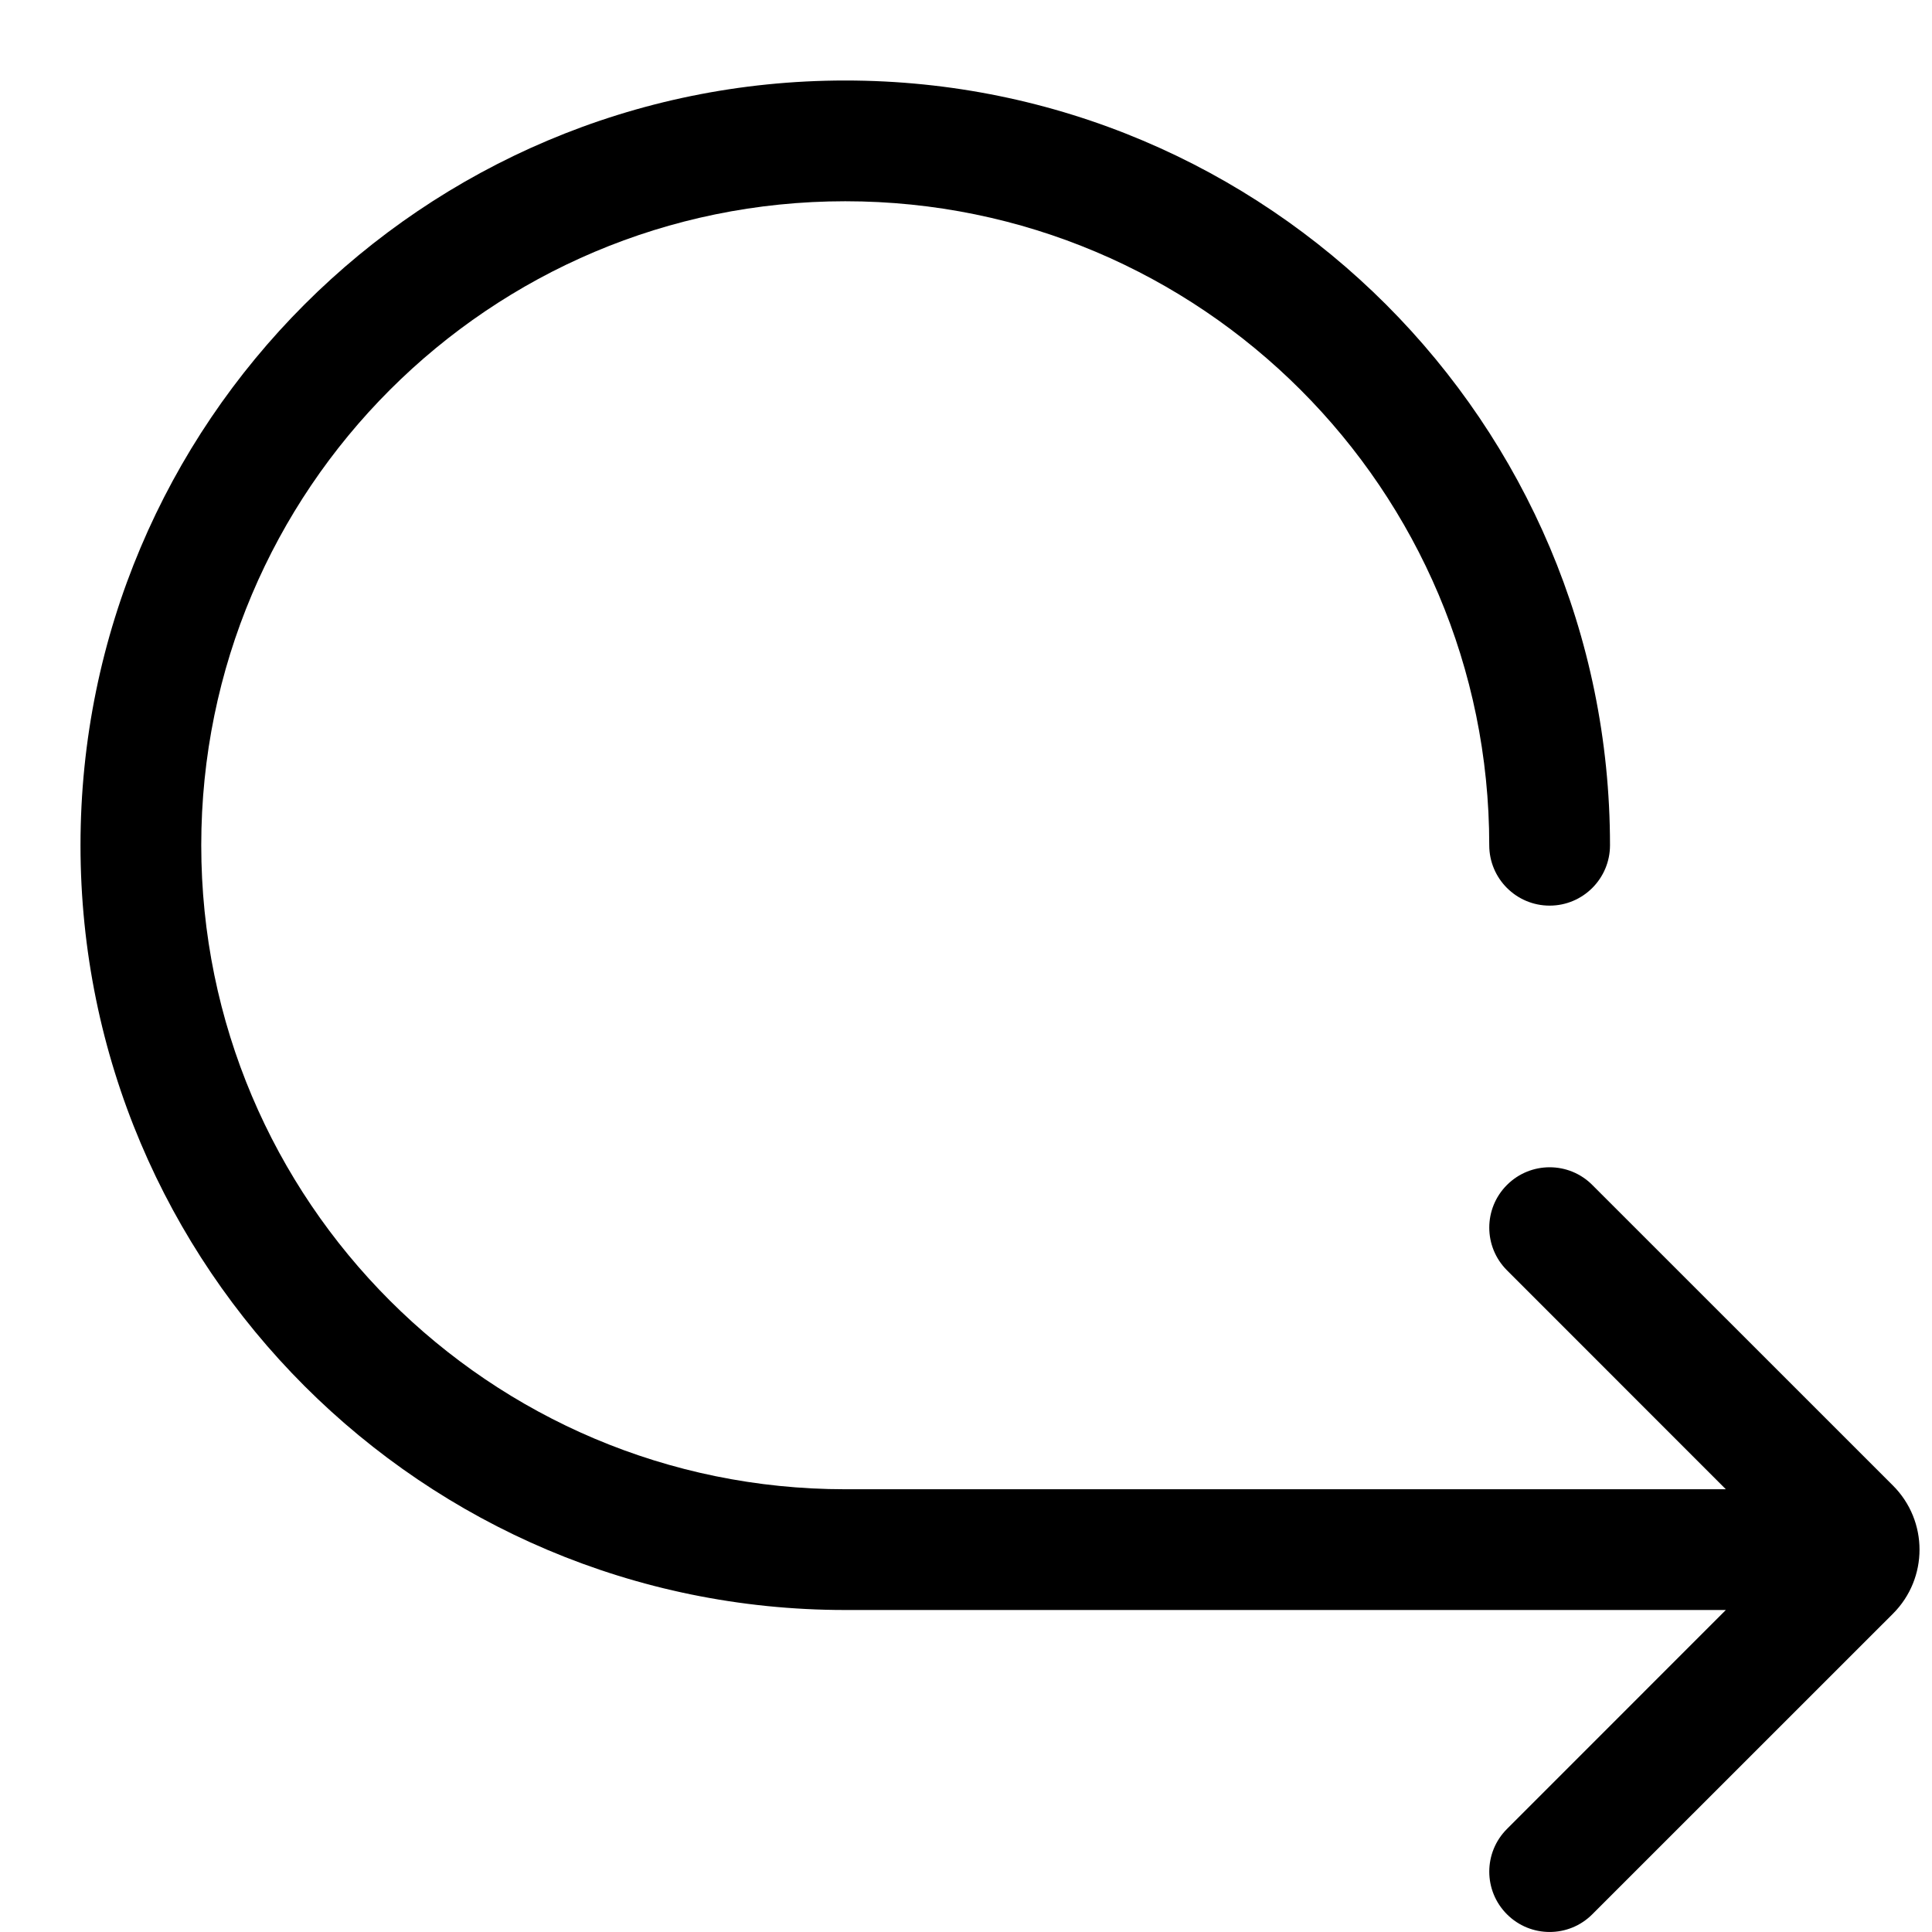
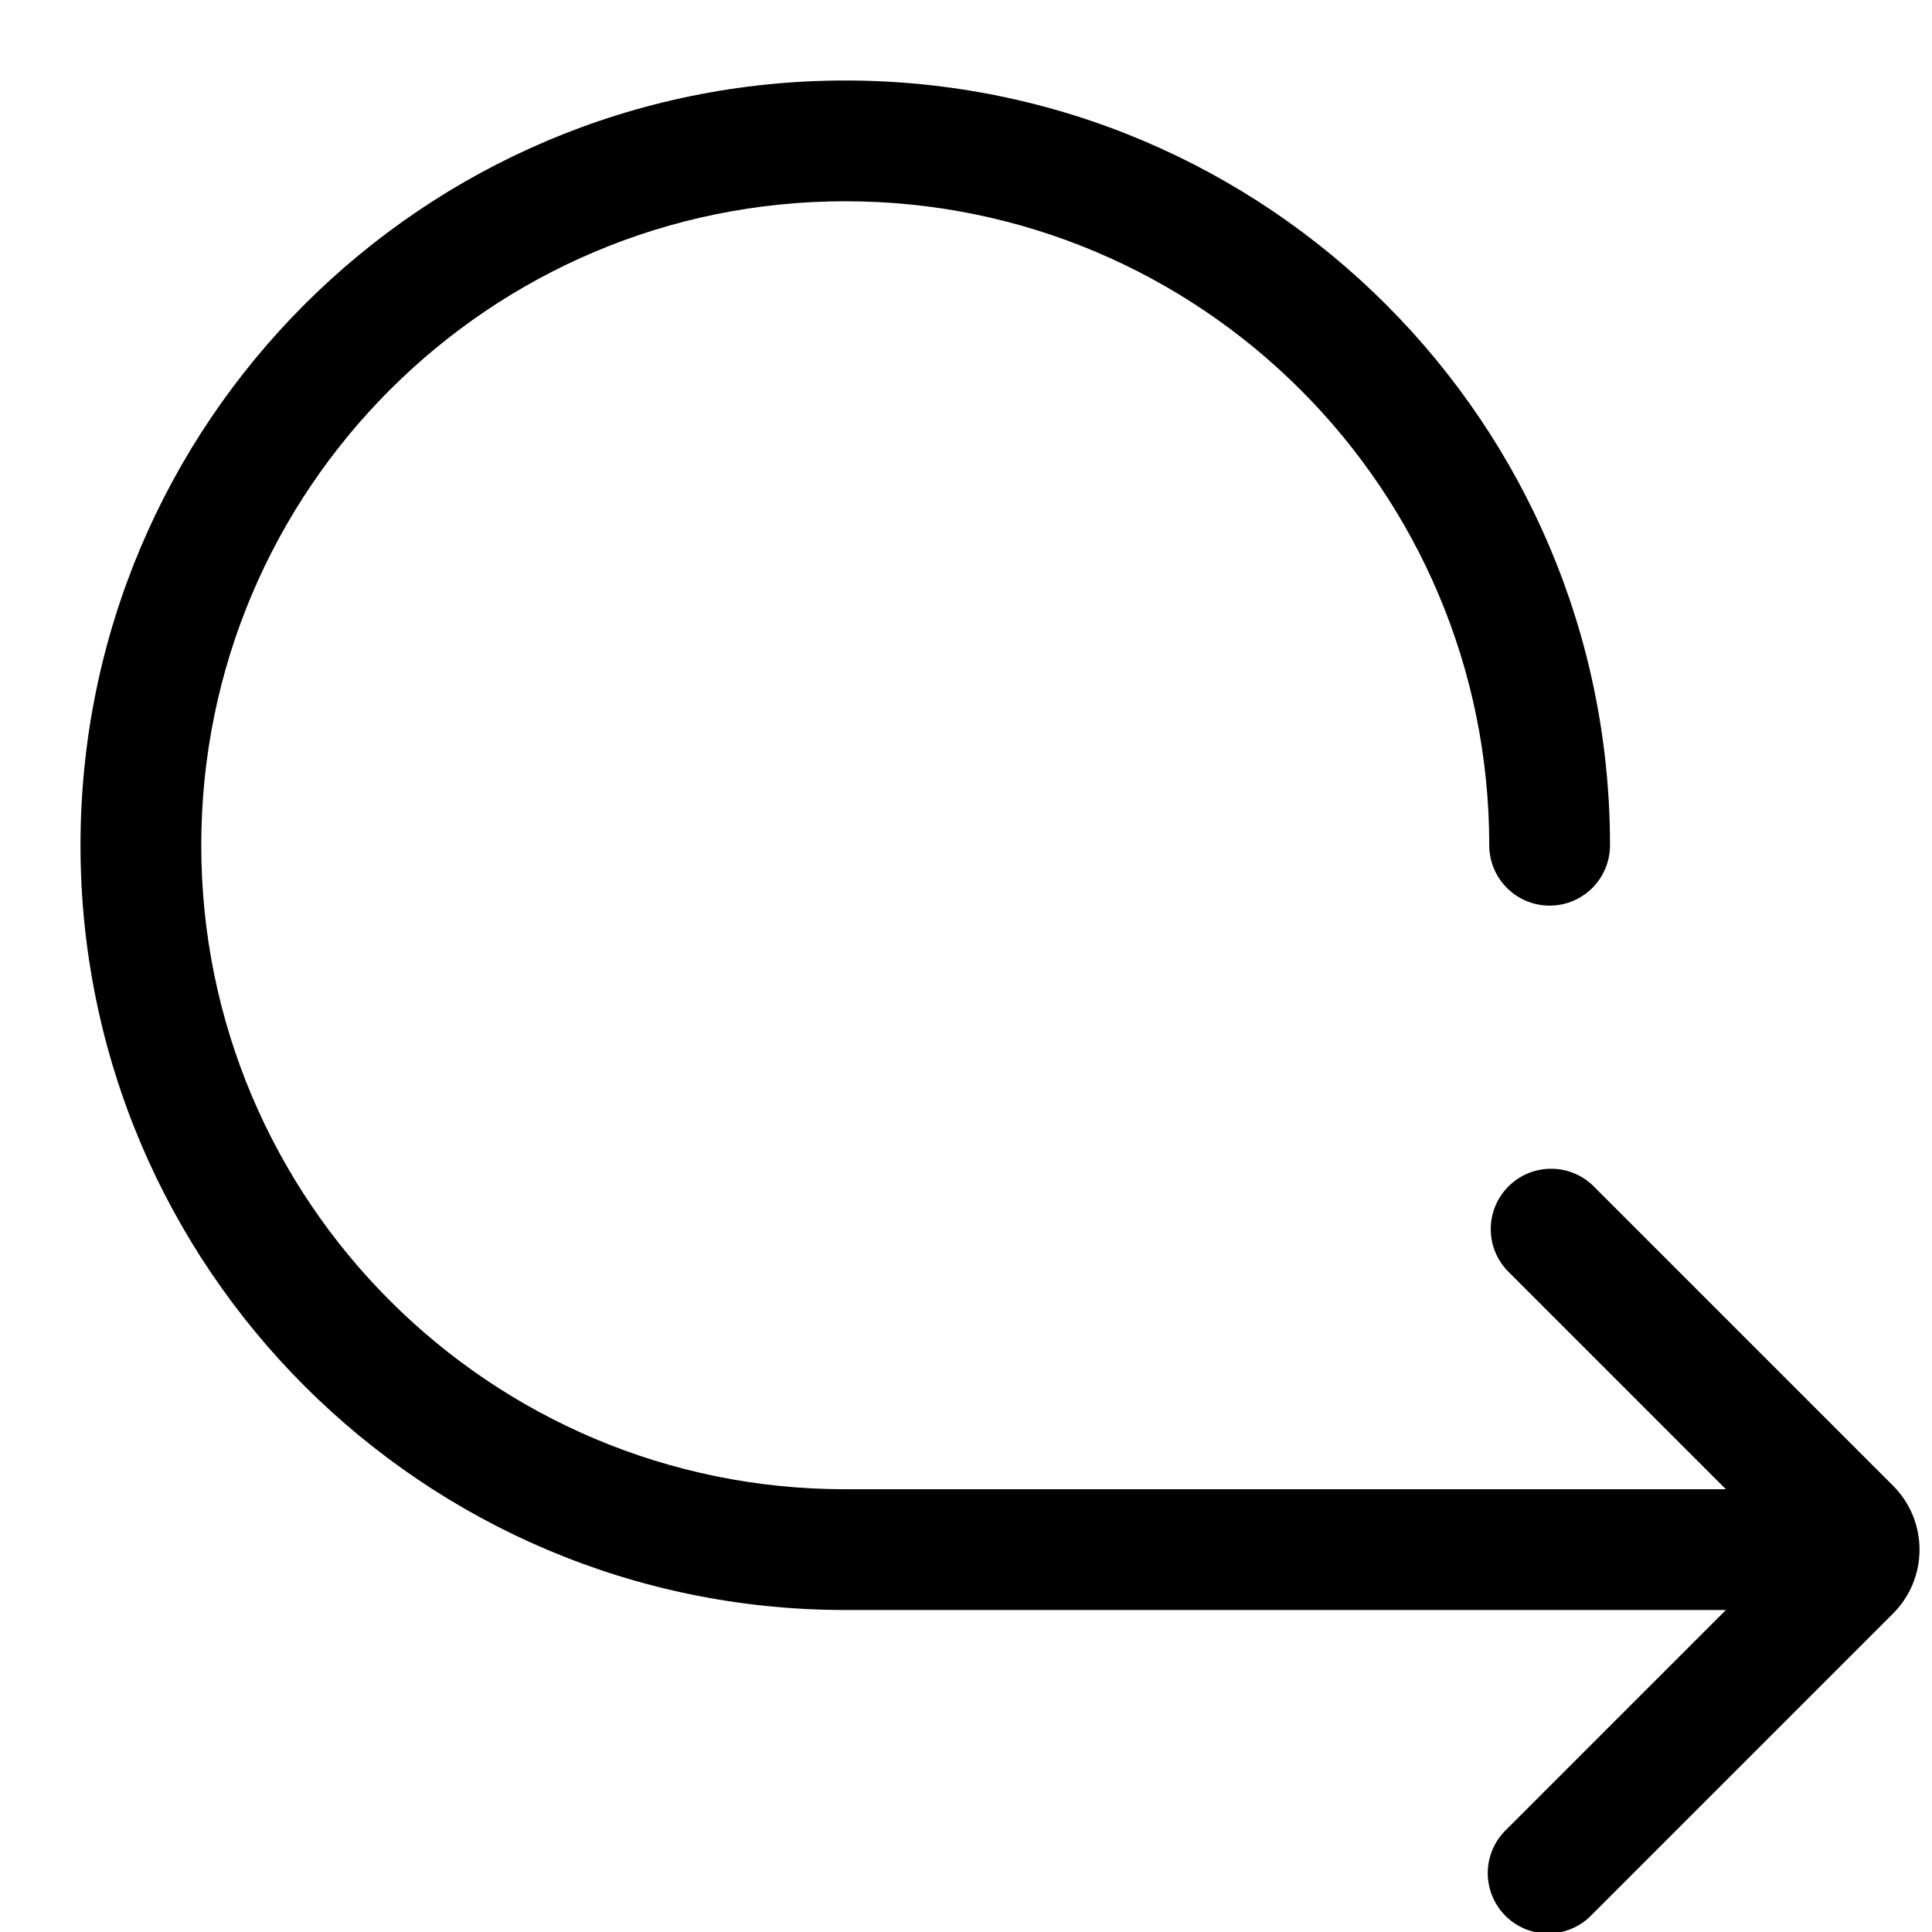
- <svg xmlns="http://www.w3.org/2000/svg" width="24" height="24" viewBox="0 0 24 24" fill="none">
-   <path d="M2.5 10.5C2.5 6.082 6.082 2.5 10.5 2.5C14.918 2.5 18.5 6.082 18.5 10.5C18.5 10.914 18.836 11.25 19.25 11.25C19.664 11.25 20 10.914 20 10.5C20 5.253 15.747 1 10.5 1C5.253 1 1 5.253 1 10.5C1 15.747 5.253 20 10.5 20H21.439L18.72 22.72C18.427 23.013 18.427 23.487 18.72 23.78C19.013 24.073 19.488 24.073 19.78 23.78L23.515 20.046C23.955 19.606 23.955 18.894 23.515 18.454L19.78 14.72C19.488 14.427 19.013 14.427 18.72 14.72C18.427 15.013 18.427 15.487 18.72 15.78L21.439 18.5H10.5C6.082 18.5 2.5 14.918 2.5 10.5Z" fill="black" />
+ <svg xmlns="http://www.w3.org/2000/svg" width="24" height="24" viewBox="0 0 24 24">
+   <path d="M2.5 10.5a8 8 0 1116 0 .75.75 0 001.5 0 9.5 9.5 0 10-9.5 9.5h10.94l-2.72 2.72a.75.75 0 101.06 1.06l3.735-3.735c.44-.439.44-1.151 0-1.59L19.78 14.72a.75.75 0 00-1.06 1.06l2.72 2.72H10.5a8 8 0 01-8-8z" />
</svg>
